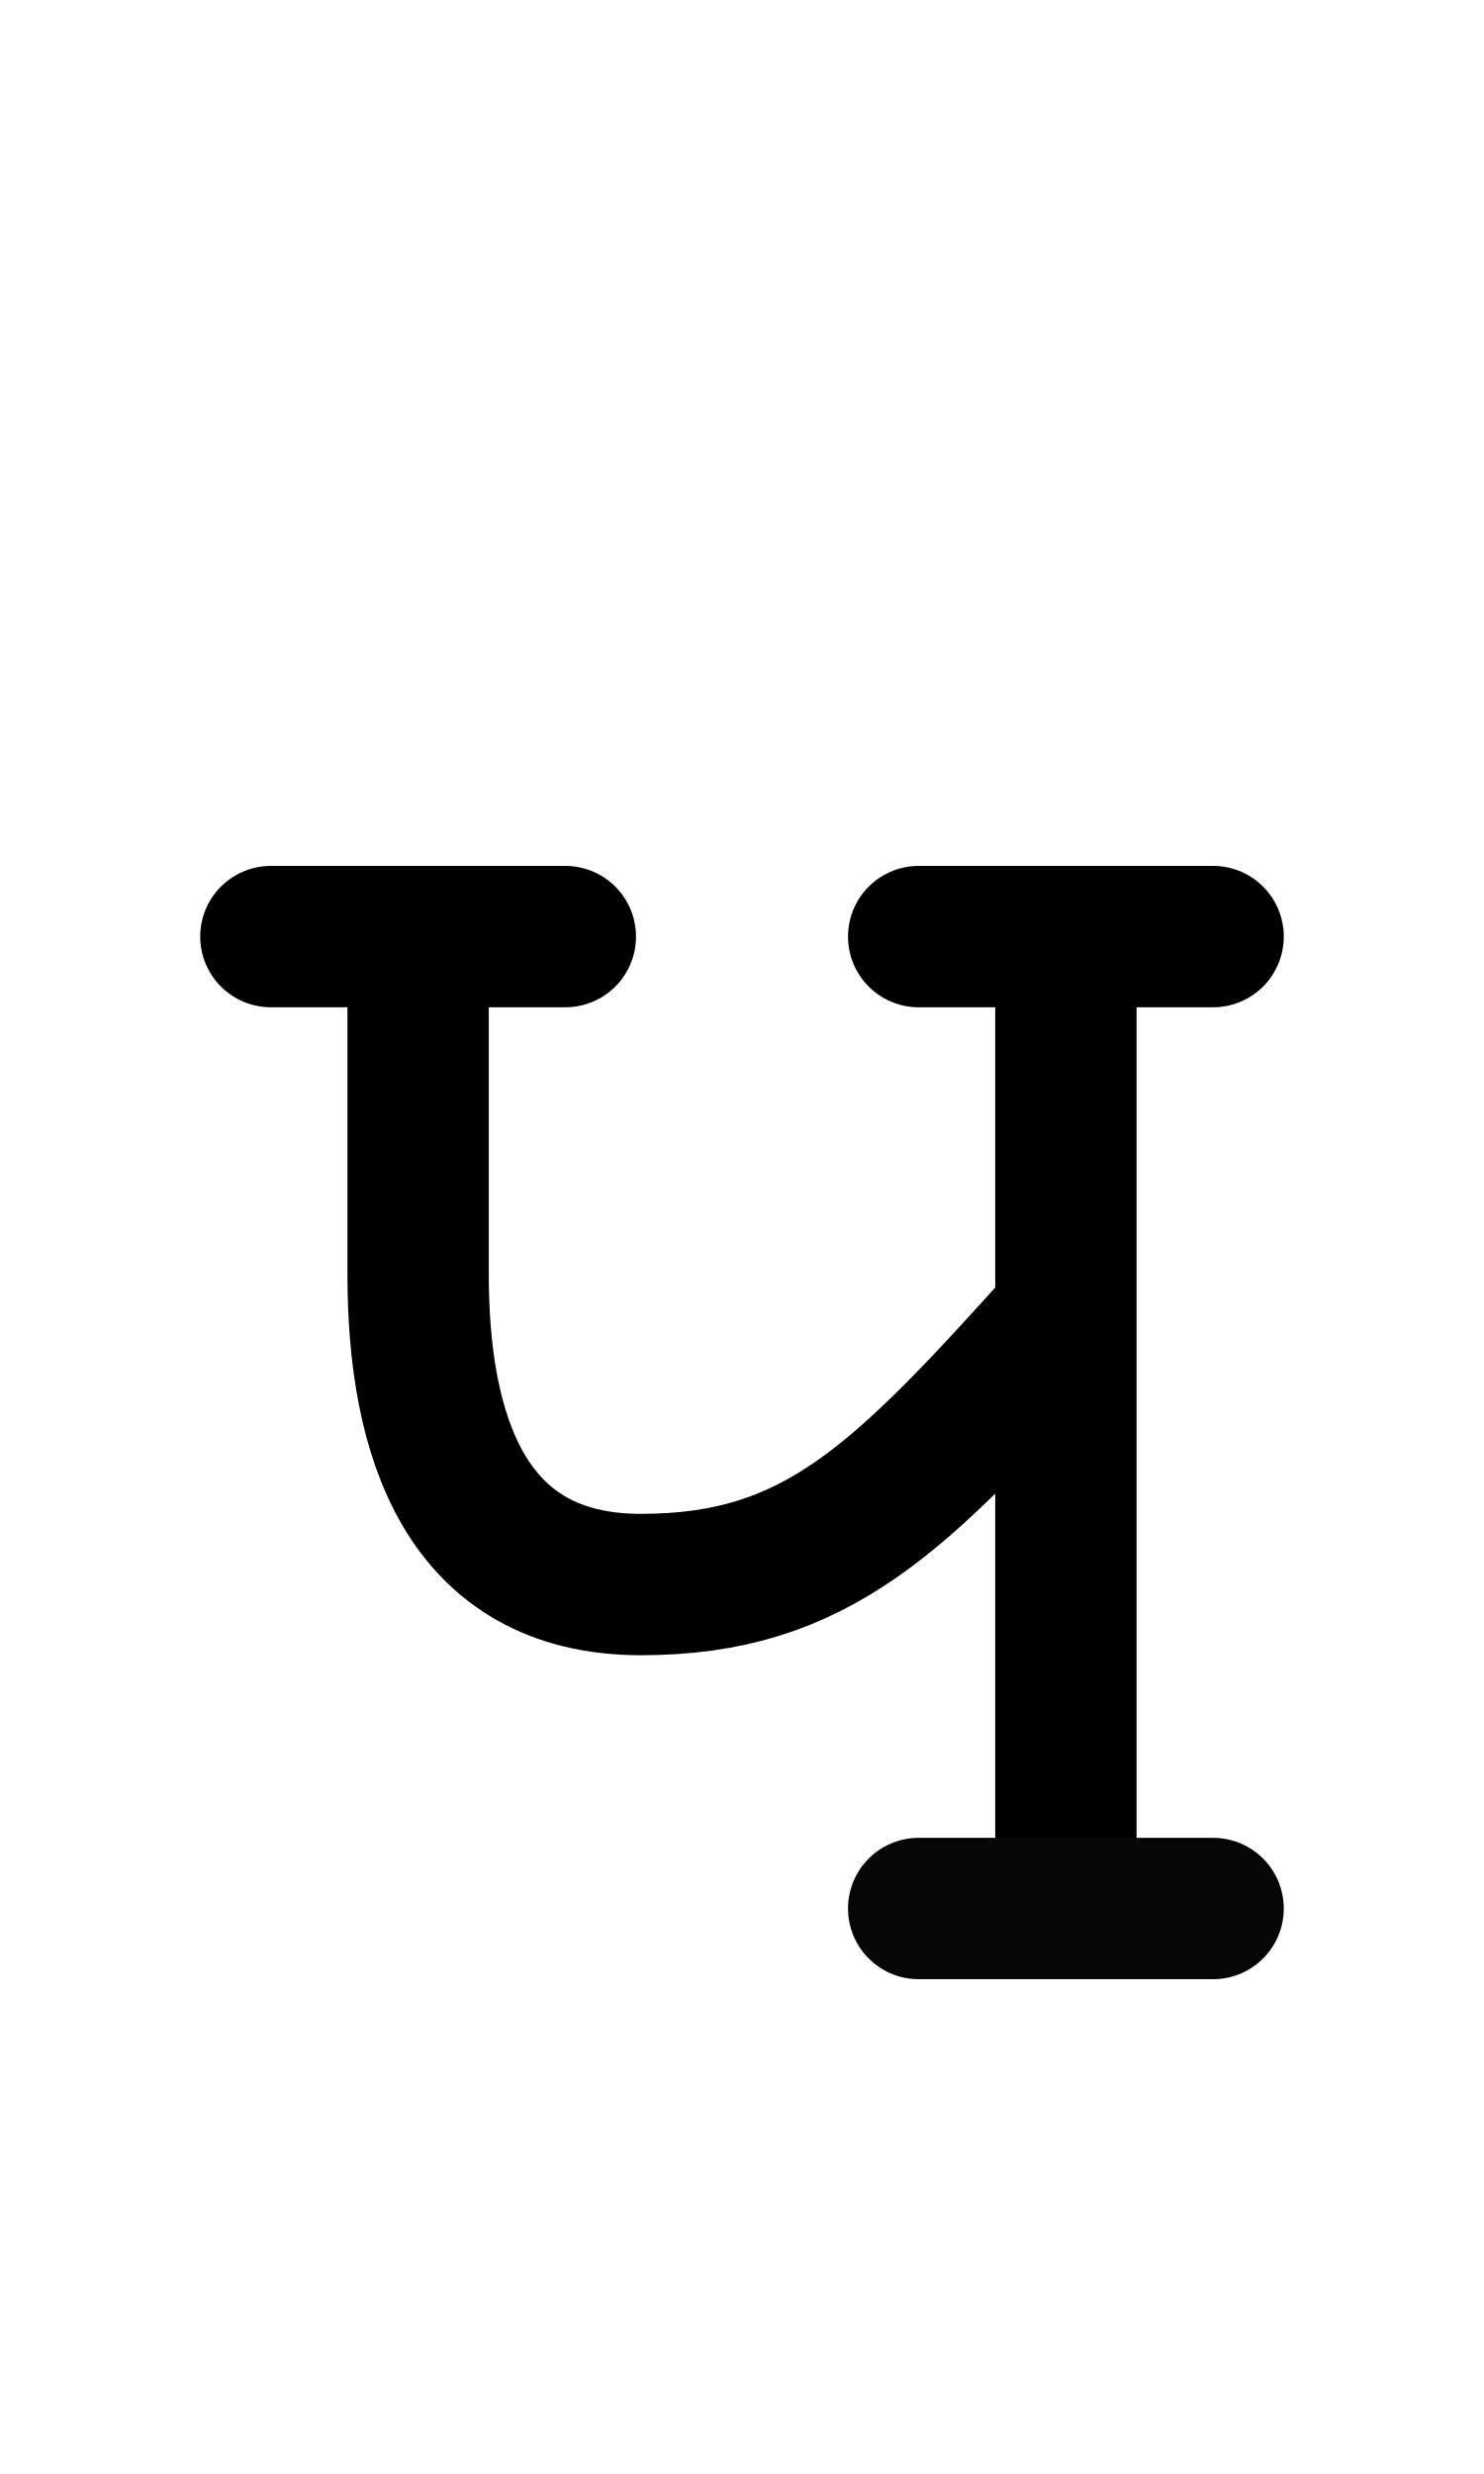
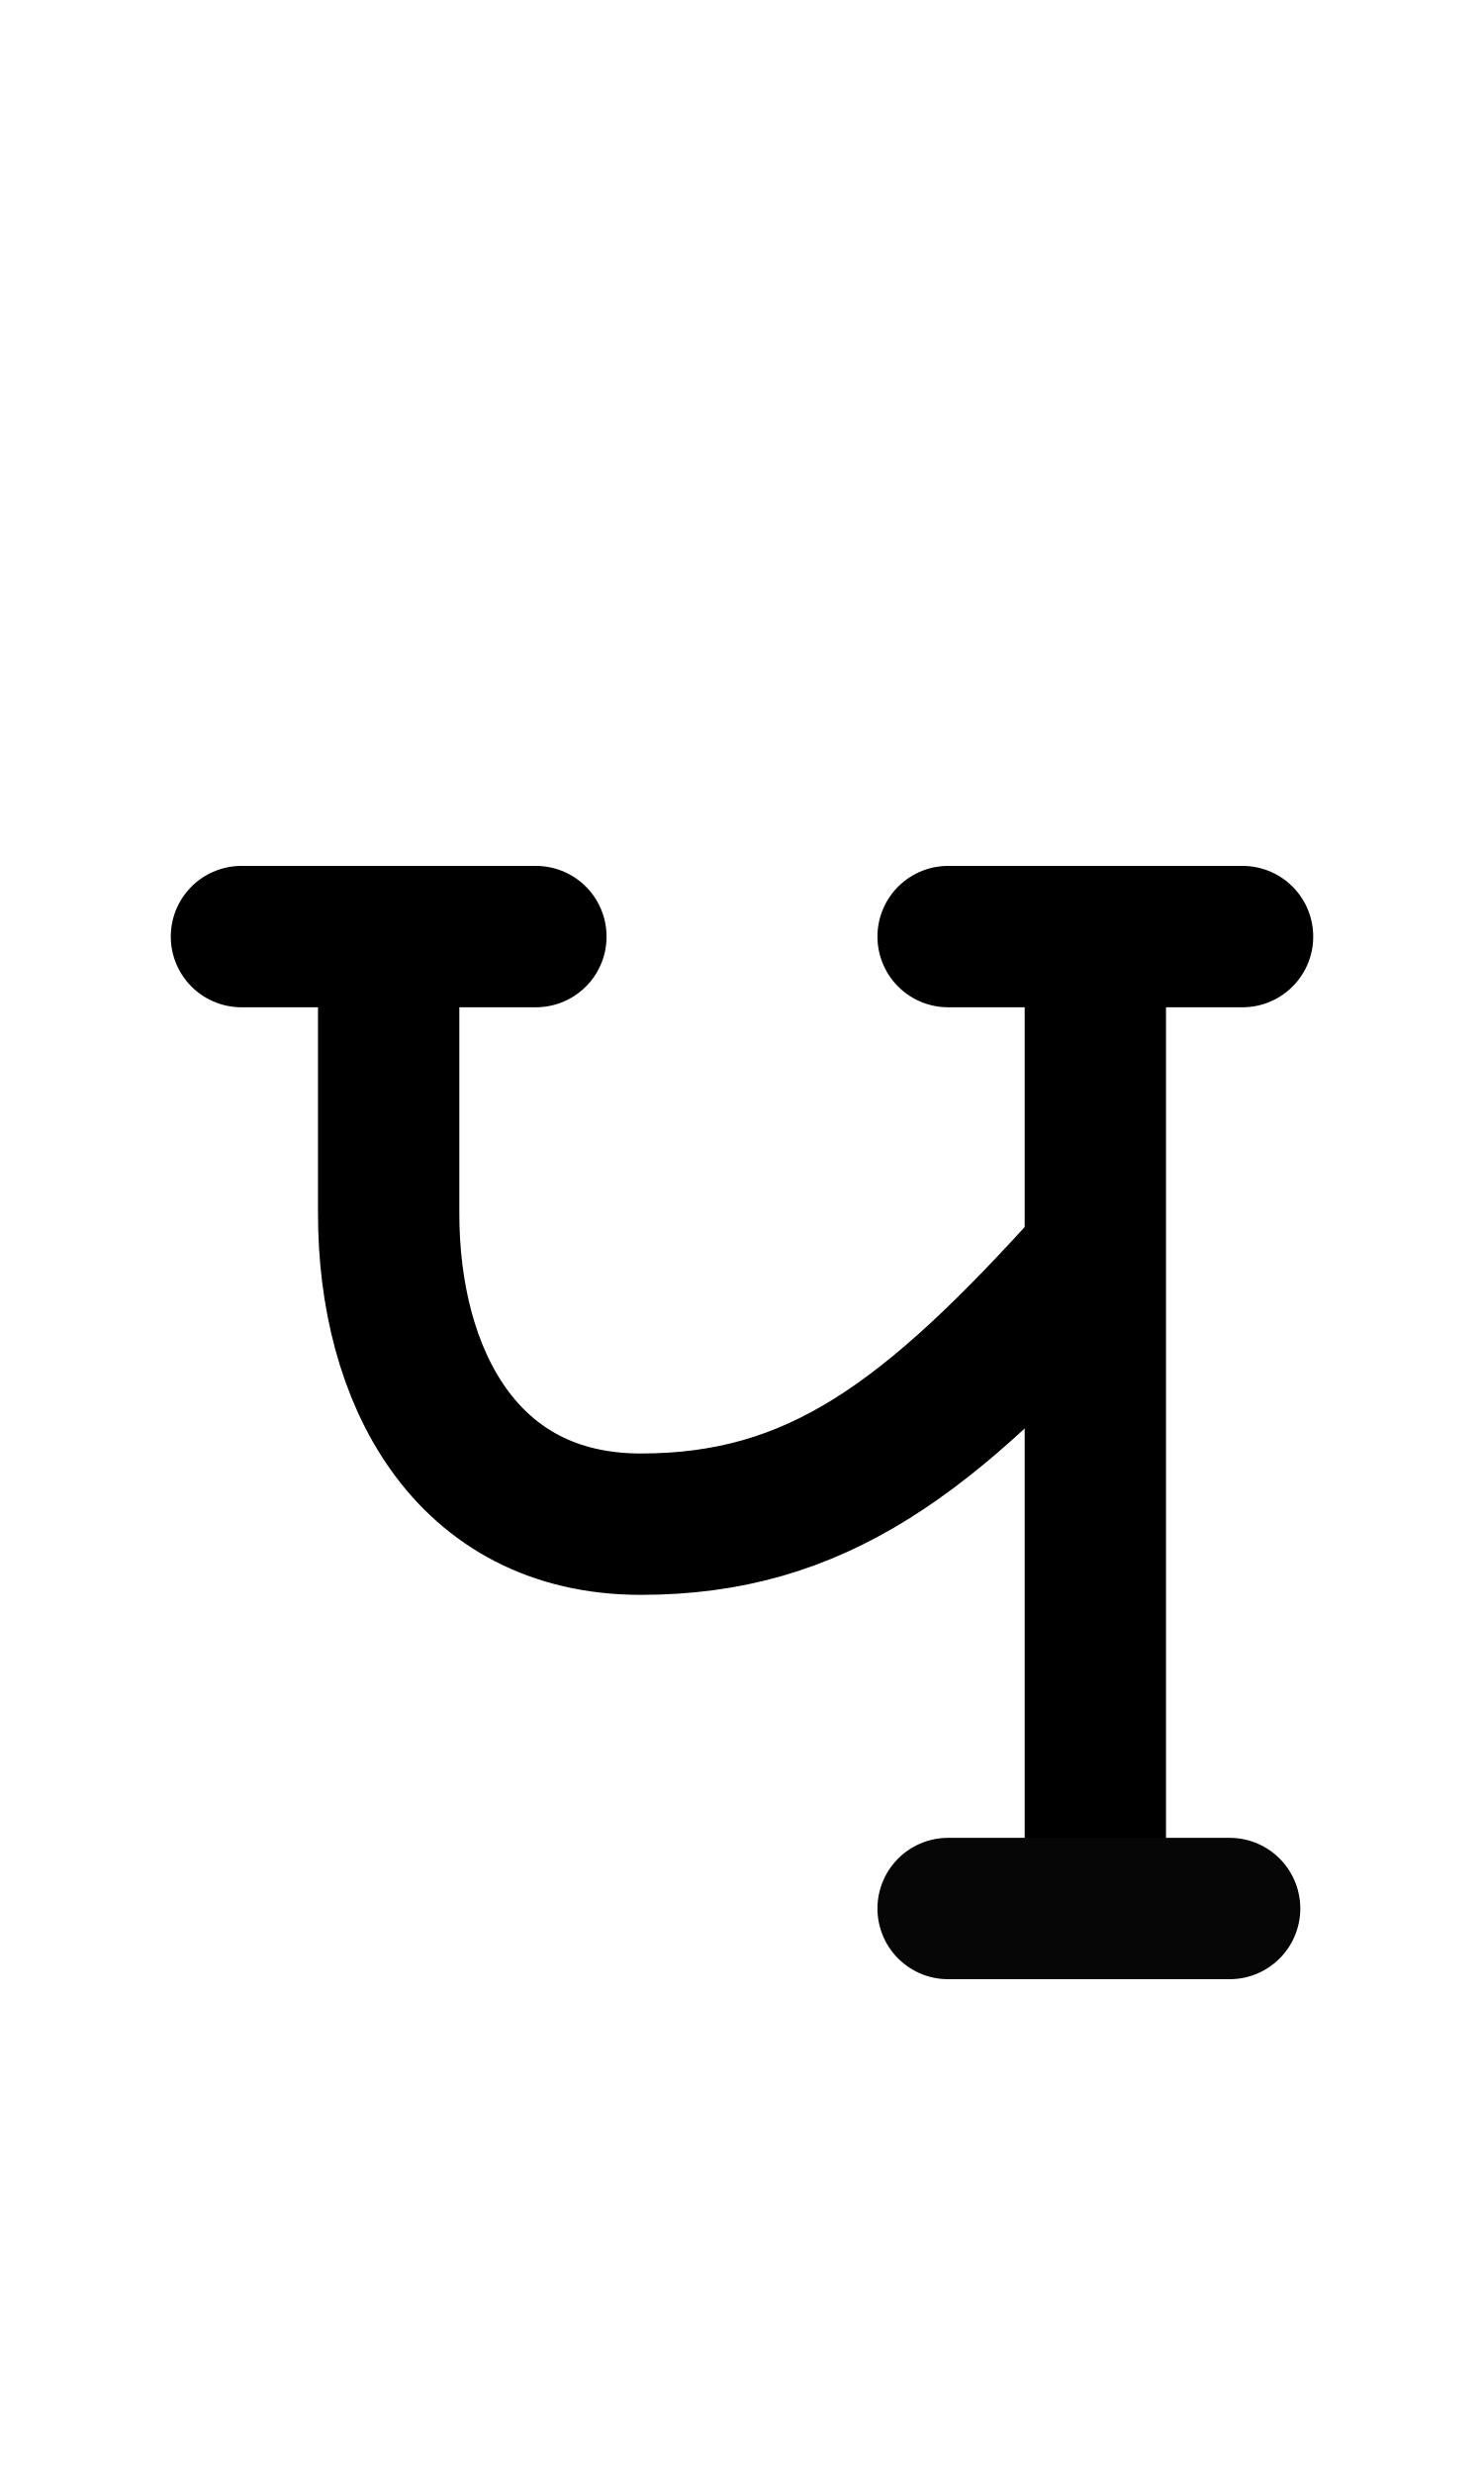
<svg xmlns="http://www.w3.org/2000/svg" width="1008" height="1680" viewBox="0 0 63 105" version="1.1" id="svg5" xml:space="preserve">
  <defs id="defs2" />
  <g id="layer3" style="display:inline;opacity:0.5;stroke-width:3.6;stroke-dasharray:none" transform="matrix(0.8333333,0,0,0.8333333,-157.9762,-173.0963)" />
  <g id="layer2" style="display:inline" />
  <g id="layer1" style="display:inline">
-     <path style="display:inline;fill:none;stroke:#000000;stroke-width:6;stroke-linecap:round;stroke-linejoin:round;stroke-dasharray:none" d="M 51.5,39.75 H 39" id="path272" />
-     <path style="display:inline;fill:none;stroke:#000000;stroke-width:6;stroke-linecap:round;stroke-linejoin:round;stroke-dasharray:none" d="M 24,39.75 H 11.5" id="path273" />
-     <path style="display:inline;fill:none;stroke:#000000;stroke-width:6;stroke-linecap:round;stroke-linejoin:round;stroke-dasharray:none" d="M 45.25,39.875 V 80.875" id="path274" />
-     <path style="display:inline;fill:none;stroke:#000000;stroke-width:6;stroke-linecap:round;stroke-linejoin:round;stroke-dasharray:none" d="m 17.75,39.875 v 14.199 c 0,6.859 1.99,13.176 9.453,13.176 7.462,0 11.005,-3.62 17.985,-11.384" id="path275" />
-     <path style="fill:none;stroke:#060606;stroke-width:6;stroke-linecap:round;stroke-linejoin:round;stroke-miterlimit:2.613;stroke-dasharray:none" d="M 51.5,81 H 39" id="path7210" />
+     <path style="display:inline;fill:none;stroke:#000000;stroke-width:6;stroke-linecap:round;stroke-linejoin:round;stroke-dasharray:none" d="M 52.75,39.75 H 40.25" id="path272" />
+     <path style="display:inline;fill:none;stroke:#000000;stroke-width:6;stroke-linecap:round;stroke-linejoin:round;stroke-dasharray:none" d="M 22.75,39.75 H 10.25" id="path273" />
+     <path style="display:inline;fill:none;stroke:#000000;stroke-width:6;stroke-linecap:round;stroke-linejoin:round;stroke-dasharray:none" d="m 46.5,39.875 0,41.125" id="path274" />
+     <path style="display:inline;fill:none;stroke:#000000;stroke-width:6;stroke-linecap:round;stroke-linejoin:round;stroke-dasharray:none" d="m 16.5,39.75 0,11.762 c 0,6.859 3.24,13.176 10.703,13.176 7.462,0 12.255,-3.62 19.235,-11.384" id="path275" />
+     <path style="fill:none;stroke:#060606;stroke-width:6;stroke-linecap:round;stroke-linejoin:round;stroke-miterlimit:2.613;stroke-dasharray:none" d="M 52.201,81 H 40.25" id="path7210" />
  </g>
</svg>
